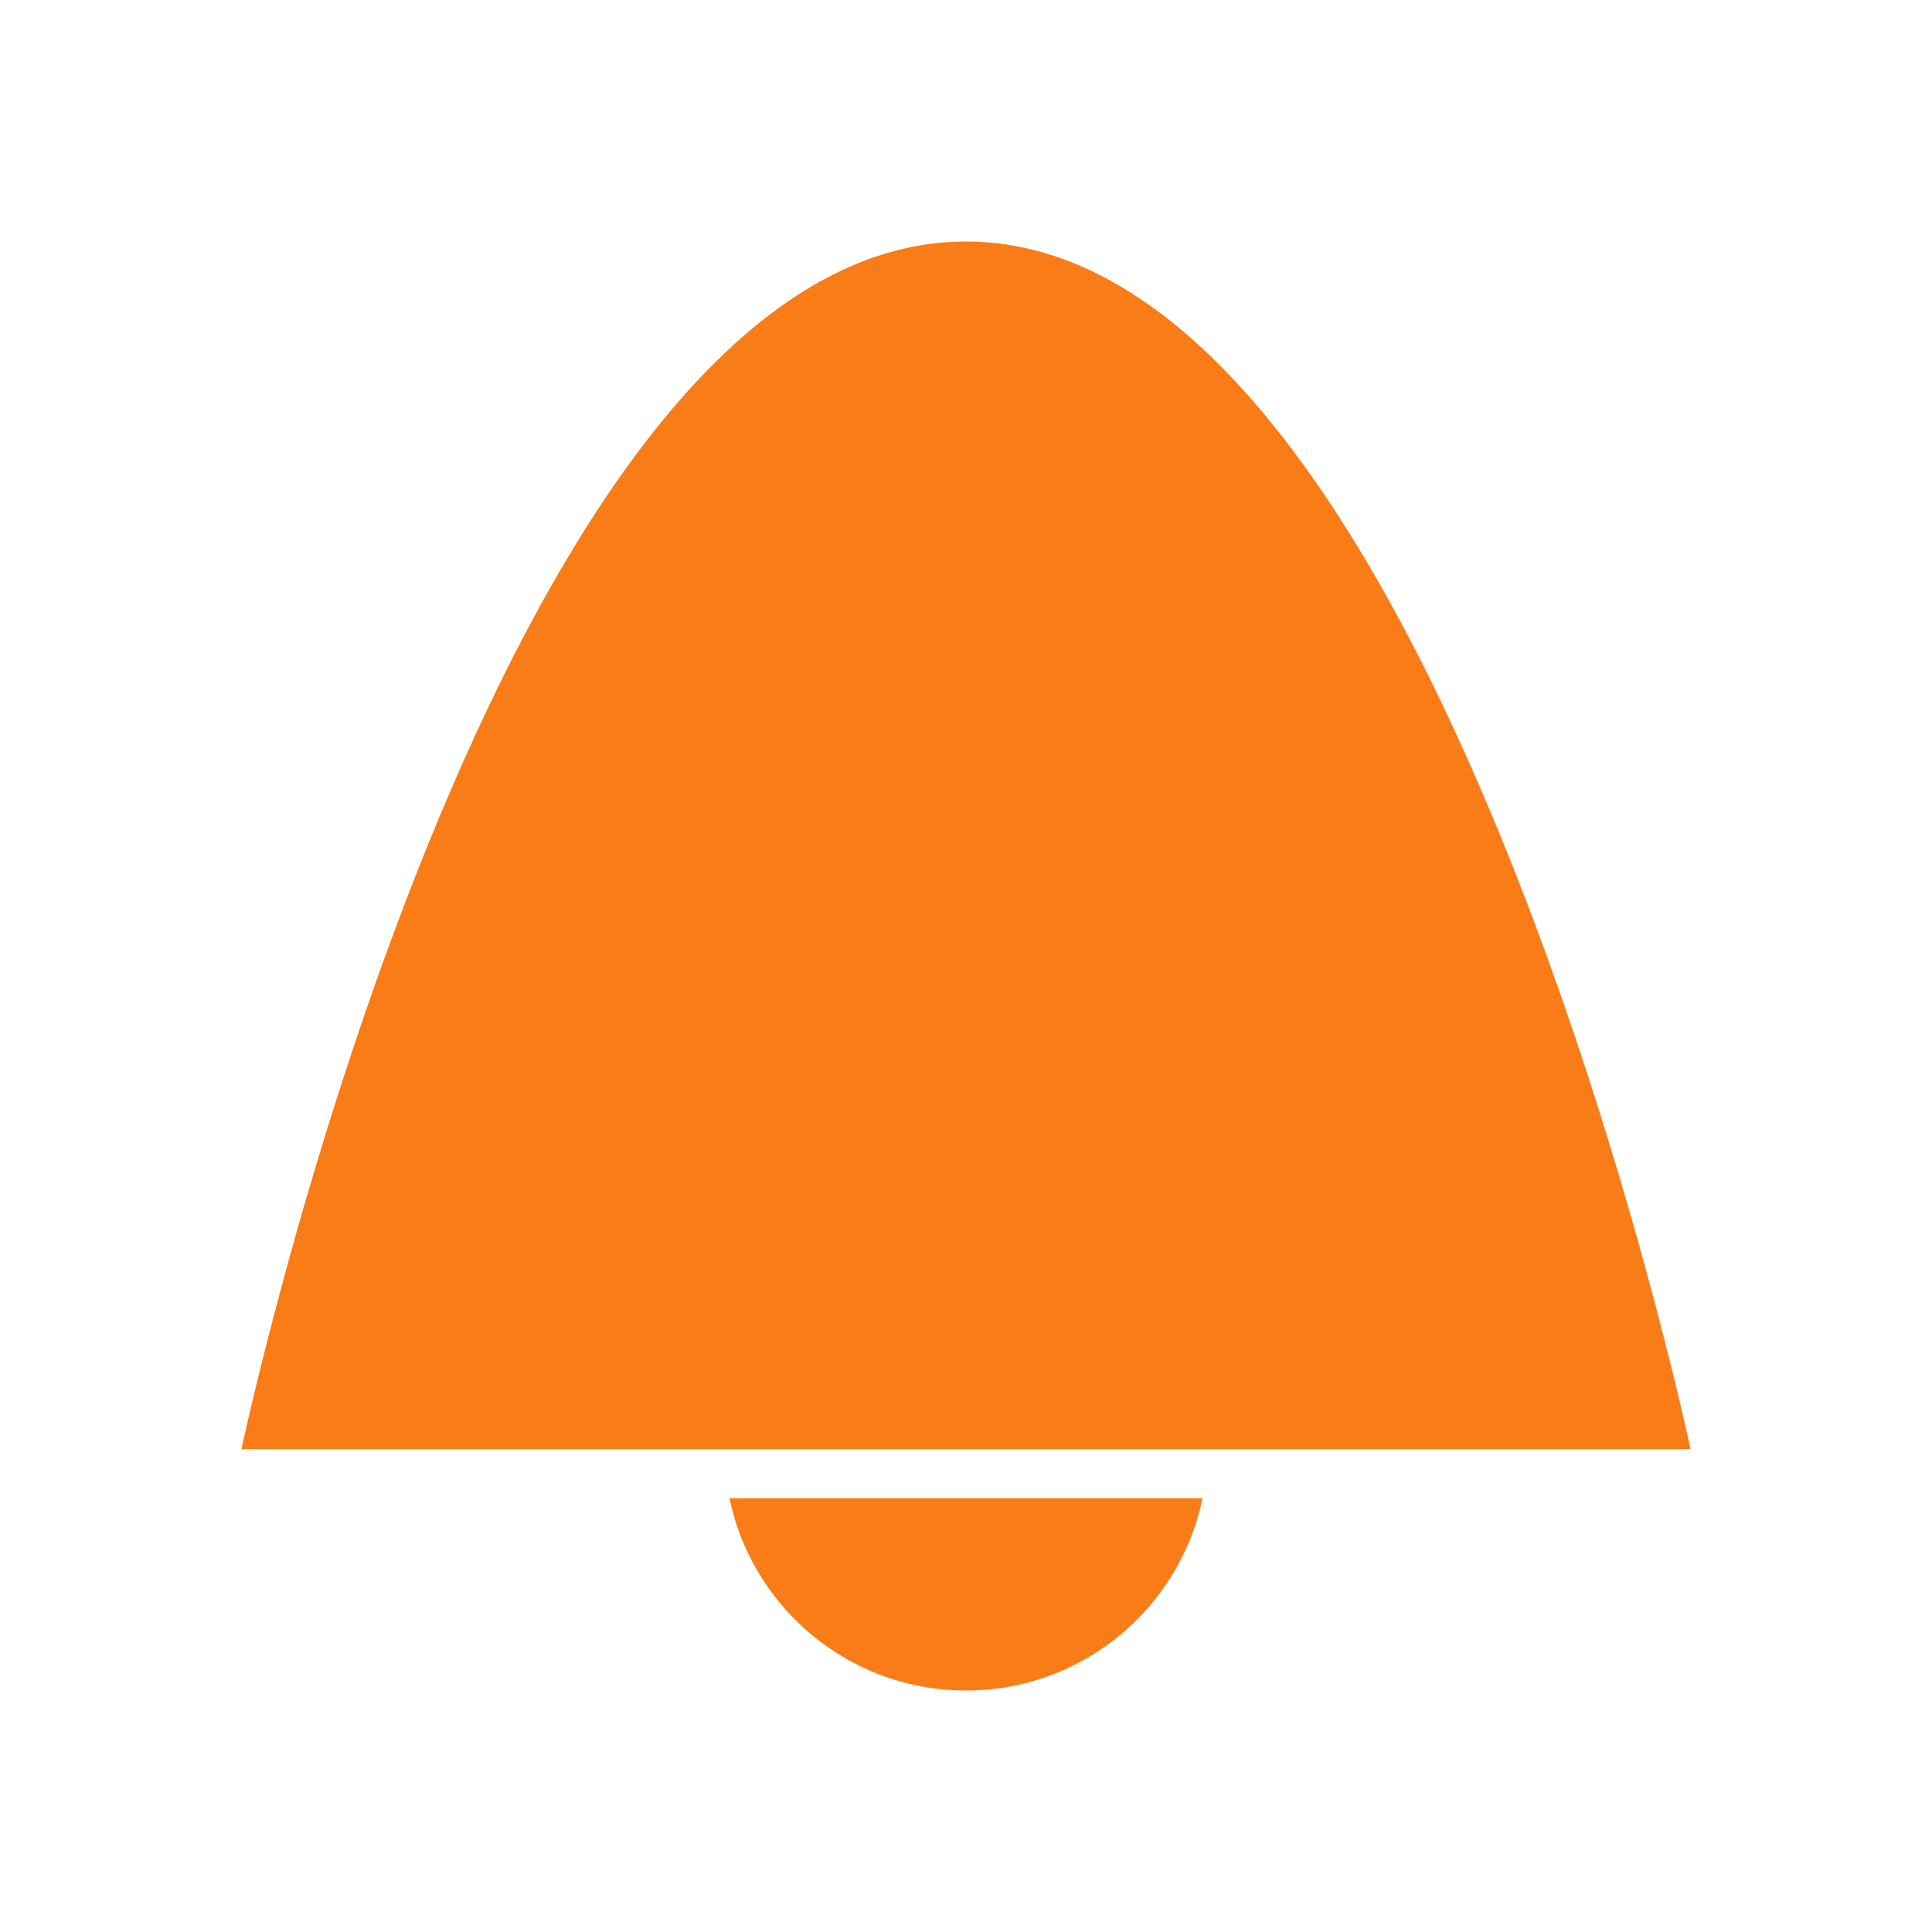
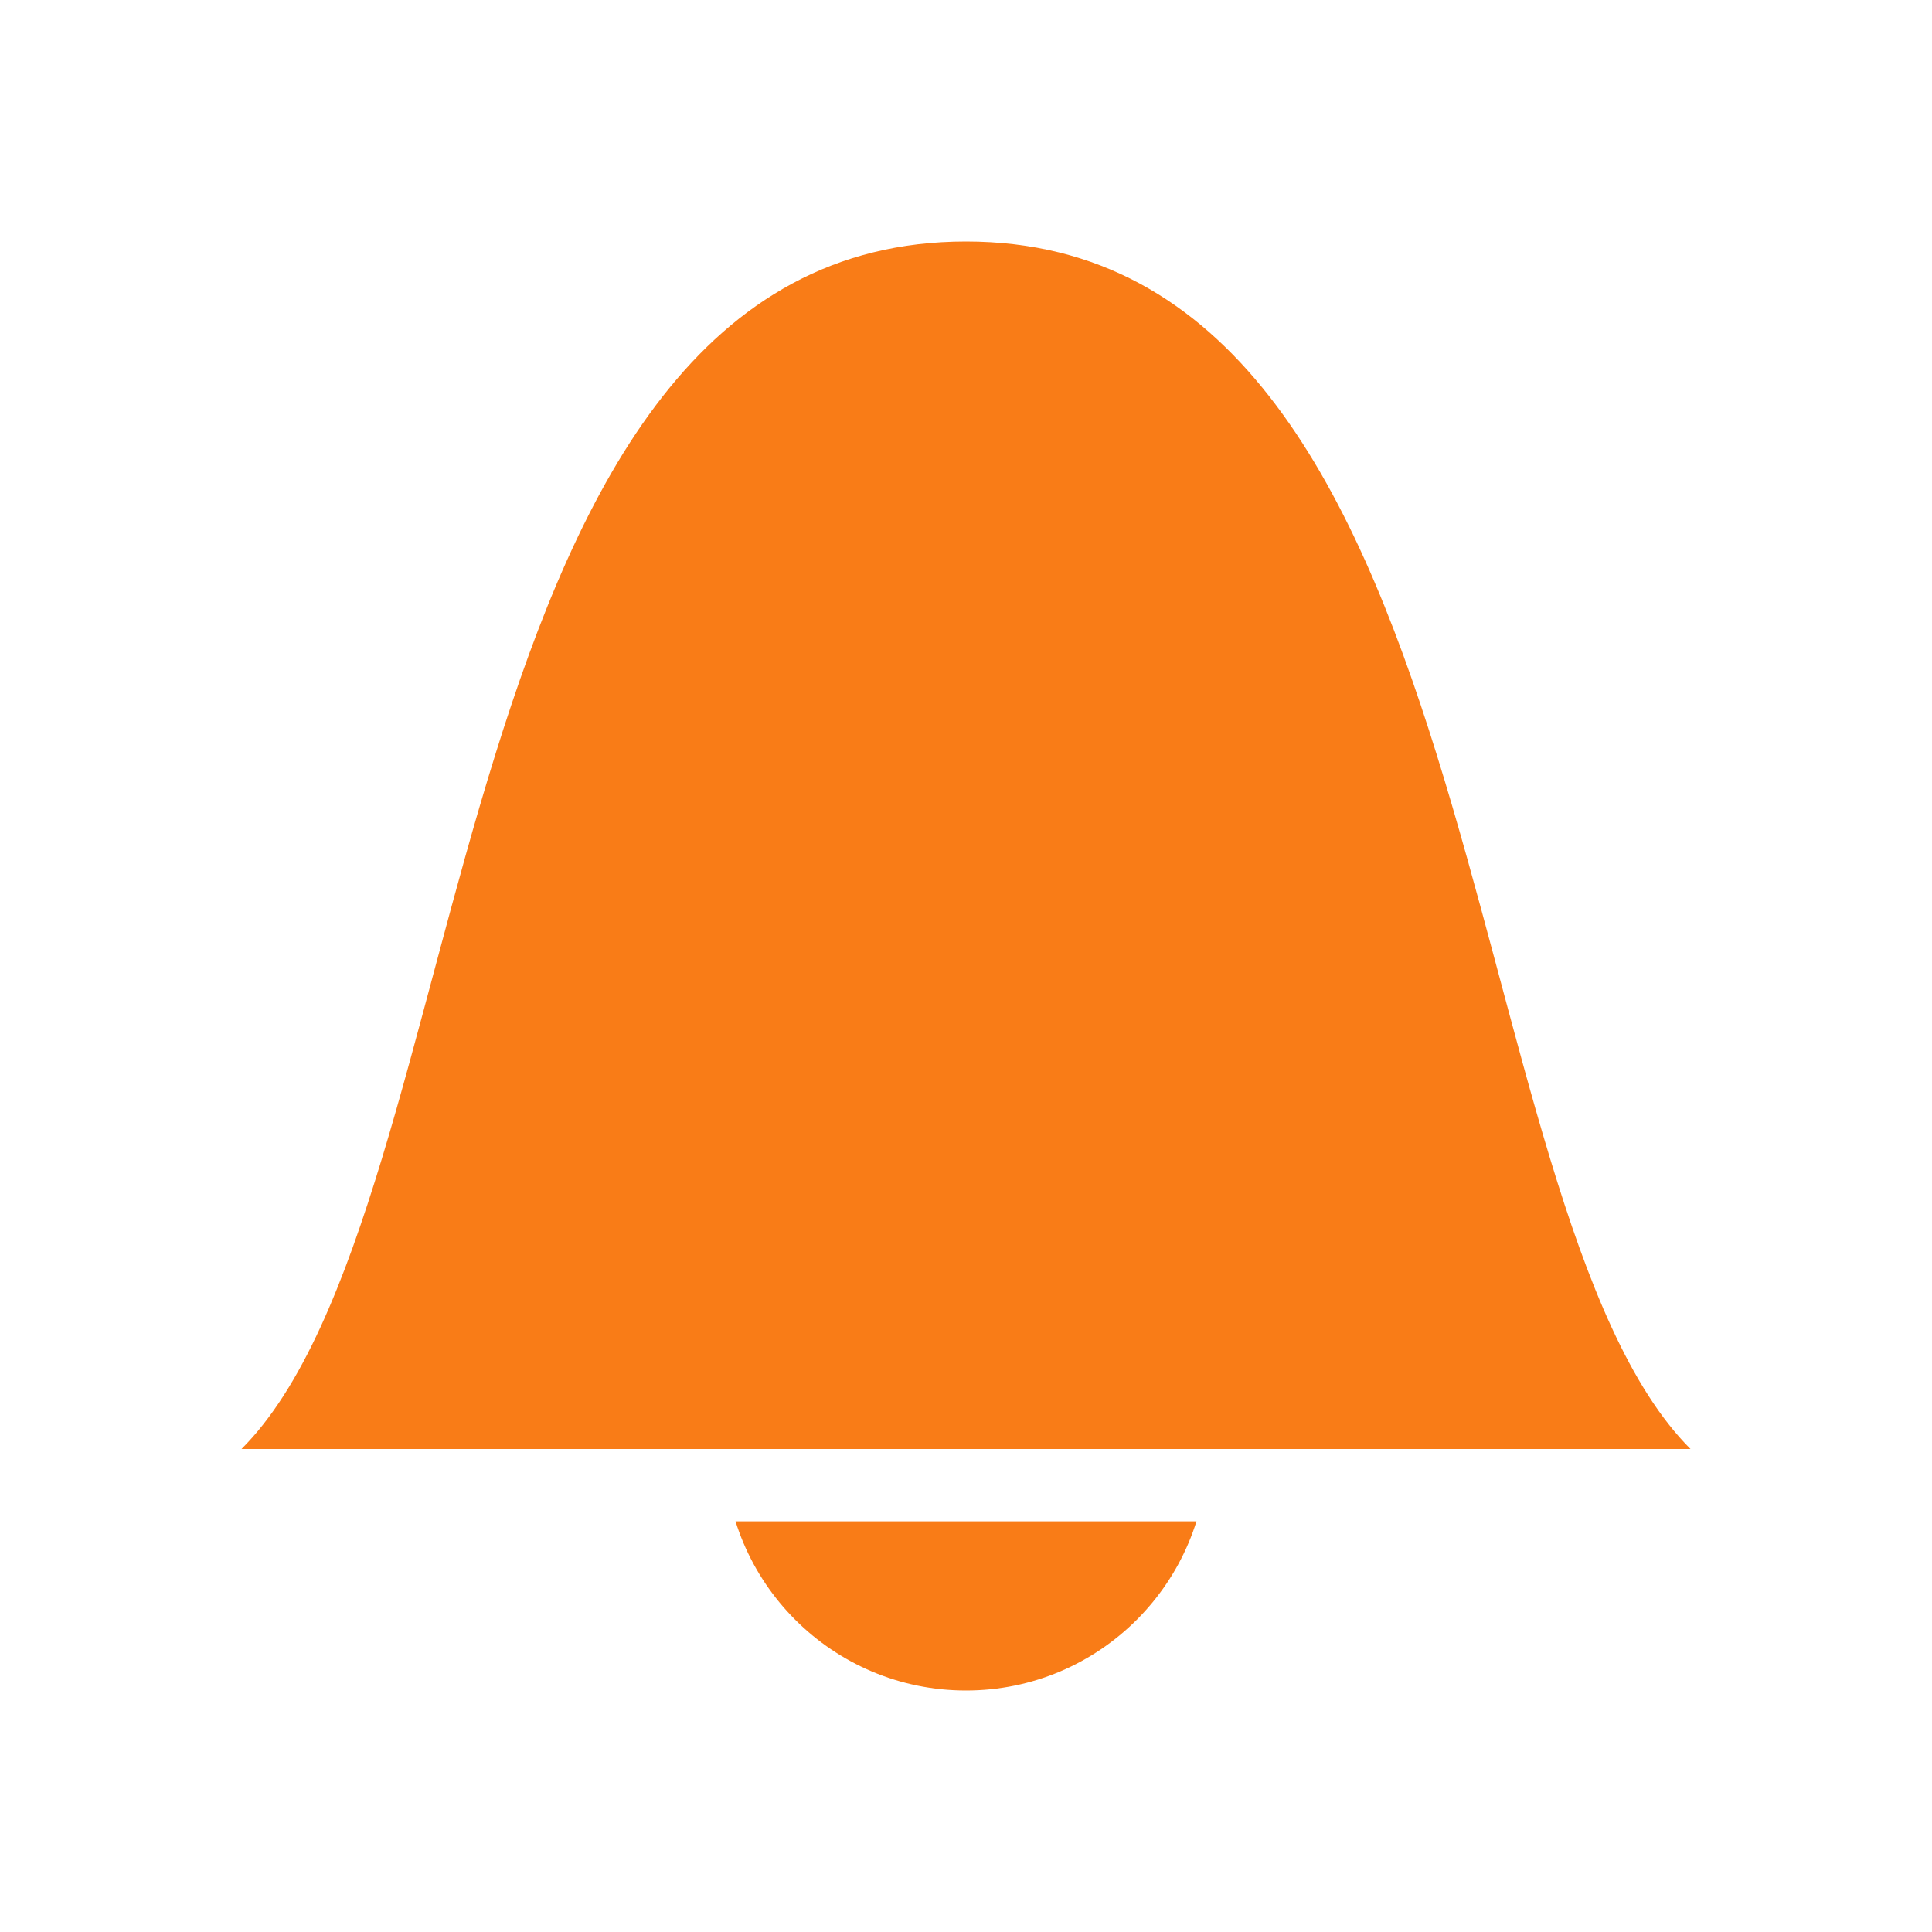
<svg xmlns="http://www.w3.org/2000/svg" width="128px" height="128px" viewBox="0 0 128 128" version="1.1" id="svg2">
  <description id="description6">Created with Sketch.</description>
  <defs id="defs8">
    <linearGradient id="linearGradient3761">
      <stop style="stop-color:#4e748b;stop-opacity:1;" offset="0" id="stop3763" />
      <stop style="stop-color:#393e3f;stop-opacity:1;" offset="1" id="stop3765" />
    </linearGradient>
    <clipPath clipPathUnits="userSpaceOnUse" id="clipPath3905">
      <path transform="translate(-65.35593,-64.27118)" d="m 192.542,128.271 a 63.186,63.186 0 1 1 -126.373,0 63.186,63.186 0 1 1 126.373,0 z" id="path3907" style="opacity:0.462;fill:#204a87;fill-opacity:1;fill-rule:evenodd;stroke:none" />
    </clipPath>
-     <clipPath clipPathUnits="userSpaceOnUse" id="clipPath4222">
-       <rect style="color:#000000;clip-rule:nonzero;display:inline;overflow:visible;visibility:visible;opacity:1;isolation:auto;mix-blend-mode:normal;color-interpolation:sRGB;color-interpolation-filters:linearRGB;solid-color:#000000;solid-opacity:1;fill:#ec6060;fill-opacity:1;fill-rule:nonzero;stroke:none;stroke-width:1px;stroke-linecap:butt;stroke-linejoin:miter;stroke-miterlimit:4;stroke-dasharray:none;stroke-dashoffset:0;stroke-opacity:1;marker:none;color-rendering:auto;image-rendering:auto;shape-rendering:auto;text-rendering:auto;enable-background:accumulate" id="rect4224" width="64" height="28.74" x="32" y="99.26" />
+     <clipPath clipPathUnits="userSpaceOnUse" id="clipPath4148">
+       <rect y="100.794" x="32" height="27.206" width="64" id="rect4150" style="color:#000000;clip-rule:nonzero;display:inline;overflow:visible;visibility:visible;opacity:1;isolation:auto;mix-blend-mode:normal;color-interpolation:sRGB;color-interpolation-filters:linearRGB;solid-color:#000000;solid-opacity:1;fill:#ec6060;fill-opacity:1;fill-rule:nonzero;stroke:none;stroke-width:1px;stroke-linecap:butt;stroke-linejoin:miter;stroke-miterlimit:4;stroke-dasharray:none;stroke-dashoffset:0;stroke-opacity:1;marker:none;color-rendering:auto;image-rendering:auto;shape-rendering:auto;text-rendering:auto;enable-background:accumulate" />
    </clipPath>
  </defs>
  <g id="Page-1" transform="matrix(0.9,0,0,0.9,6.4,6.4)" style="fill:none;stroke:none" />
-   <path style="color:#000000;clip-rule:nonzero;display:inline;overflow:visible;visibility:visible;opacity:1;isolation:auto;mix-blend-mode:normal;color-interpolation:sRGB;color-interpolation-filters:linearRGB;solid-color:#000000;solid-opacity:1;fill:#f97c17;fill-opacity:1;fill-rule:nonzero;stroke:none;stroke-width:1px;stroke-linecap:butt;stroke-linejoin:miter;stroke-miterlimit:4;stroke-dasharray:none;stroke-dashoffset:0;stroke-opacity:1;marker:none;color-rendering:auto;image-rendering:auto;shape-rendering:auto;text-rendering:auto;enable-background:accumulate" d="m 16,96 96,0 C 112,96 95.098,16 64,16 32.902,16 16,96 16,96" id="path4202" />
-   <circle style="color:#000000;clip-rule:nonzero;display:inline;overflow:visible;visibility:visible;opacity:1;isolation:auto;mix-blend-mode:normal;color-interpolation:sRGB;color-interpolation-filters:linearRGB;solid-color:#000000;solid-opacity:1;fill:#f97c17;fill-opacity:1;fill-rule:nonzero;stroke:none;stroke-width:1px;stroke-linecap:butt;stroke-linejoin:miter;stroke-miterlimit:4;stroke-dasharray:none;stroke-dashoffset:0;stroke-opacity:1;marker:none;color-rendering:auto;image-rendering:auto;shape-rendering:auto;text-rendering:auto;enable-background:accumulate;filter-blend-mode:normal;filter-gaussianBlur-deviation:0" id="path4204" cx="64" cy="96" r="16" clip-path="url(#clipPath4222)" />
+   <path style="color:#000000;clip-rule:nonzero;display:inline;overflow:visible;visibility:visible;opacity:1;isolation:auto;mix-blend-mode:normal;color-interpolation:sRGB;color-interpolation-filters:linearRGB;solid-color:#000000;solid-opacity:1;fill:#f97c17;fill-opacity:1;fill-rule:nonzero;stroke:none;stroke-width:1px;stroke-linecap:butt;stroke-linejoin:miter;stroke-miterlimit:4;stroke-dasharray:none;stroke-dashoffset:0;stroke-opacity:1;marker:none;color-rendering:auto;image-rendering:auto;shape-rendering:auto;text-rendering:auto;enable-background:accumulate" d="m 16,96 96,0 C 96,80 99.166,16 64,16 28.834,16 32,80 16,96" id="path4202" />
+   <circle style="color:#000000;clip-rule:nonzero;display:inline;overflow:visible;visibility:visible;opacity:1;isolation:auto;mix-blend-mode:normal;color-interpolation:sRGB;color-interpolation-filters:linearRGB;solid-color:#000000;solid-opacity:1;fill:#f97c17;fill-opacity:1;fill-rule:nonzero;stroke:none;stroke-width:1px;stroke-linecap:butt;stroke-linejoin:miter;stroke-miterlimit:4;stroke-dasharray:none;stroke-dashoffset:0;stroke-opacity:1;marker:none;color-rendering:auto;image-rendering:auto;shape-rendering:auto;text-rendering:auto;enable-background:accumulate;filter-blend-mode:normal;filter-gaussianBlur-deviation:0" id="path4204" cx="64" cy="96" r="16" clip-path="url(#clipPath4148)" />
</svg>
